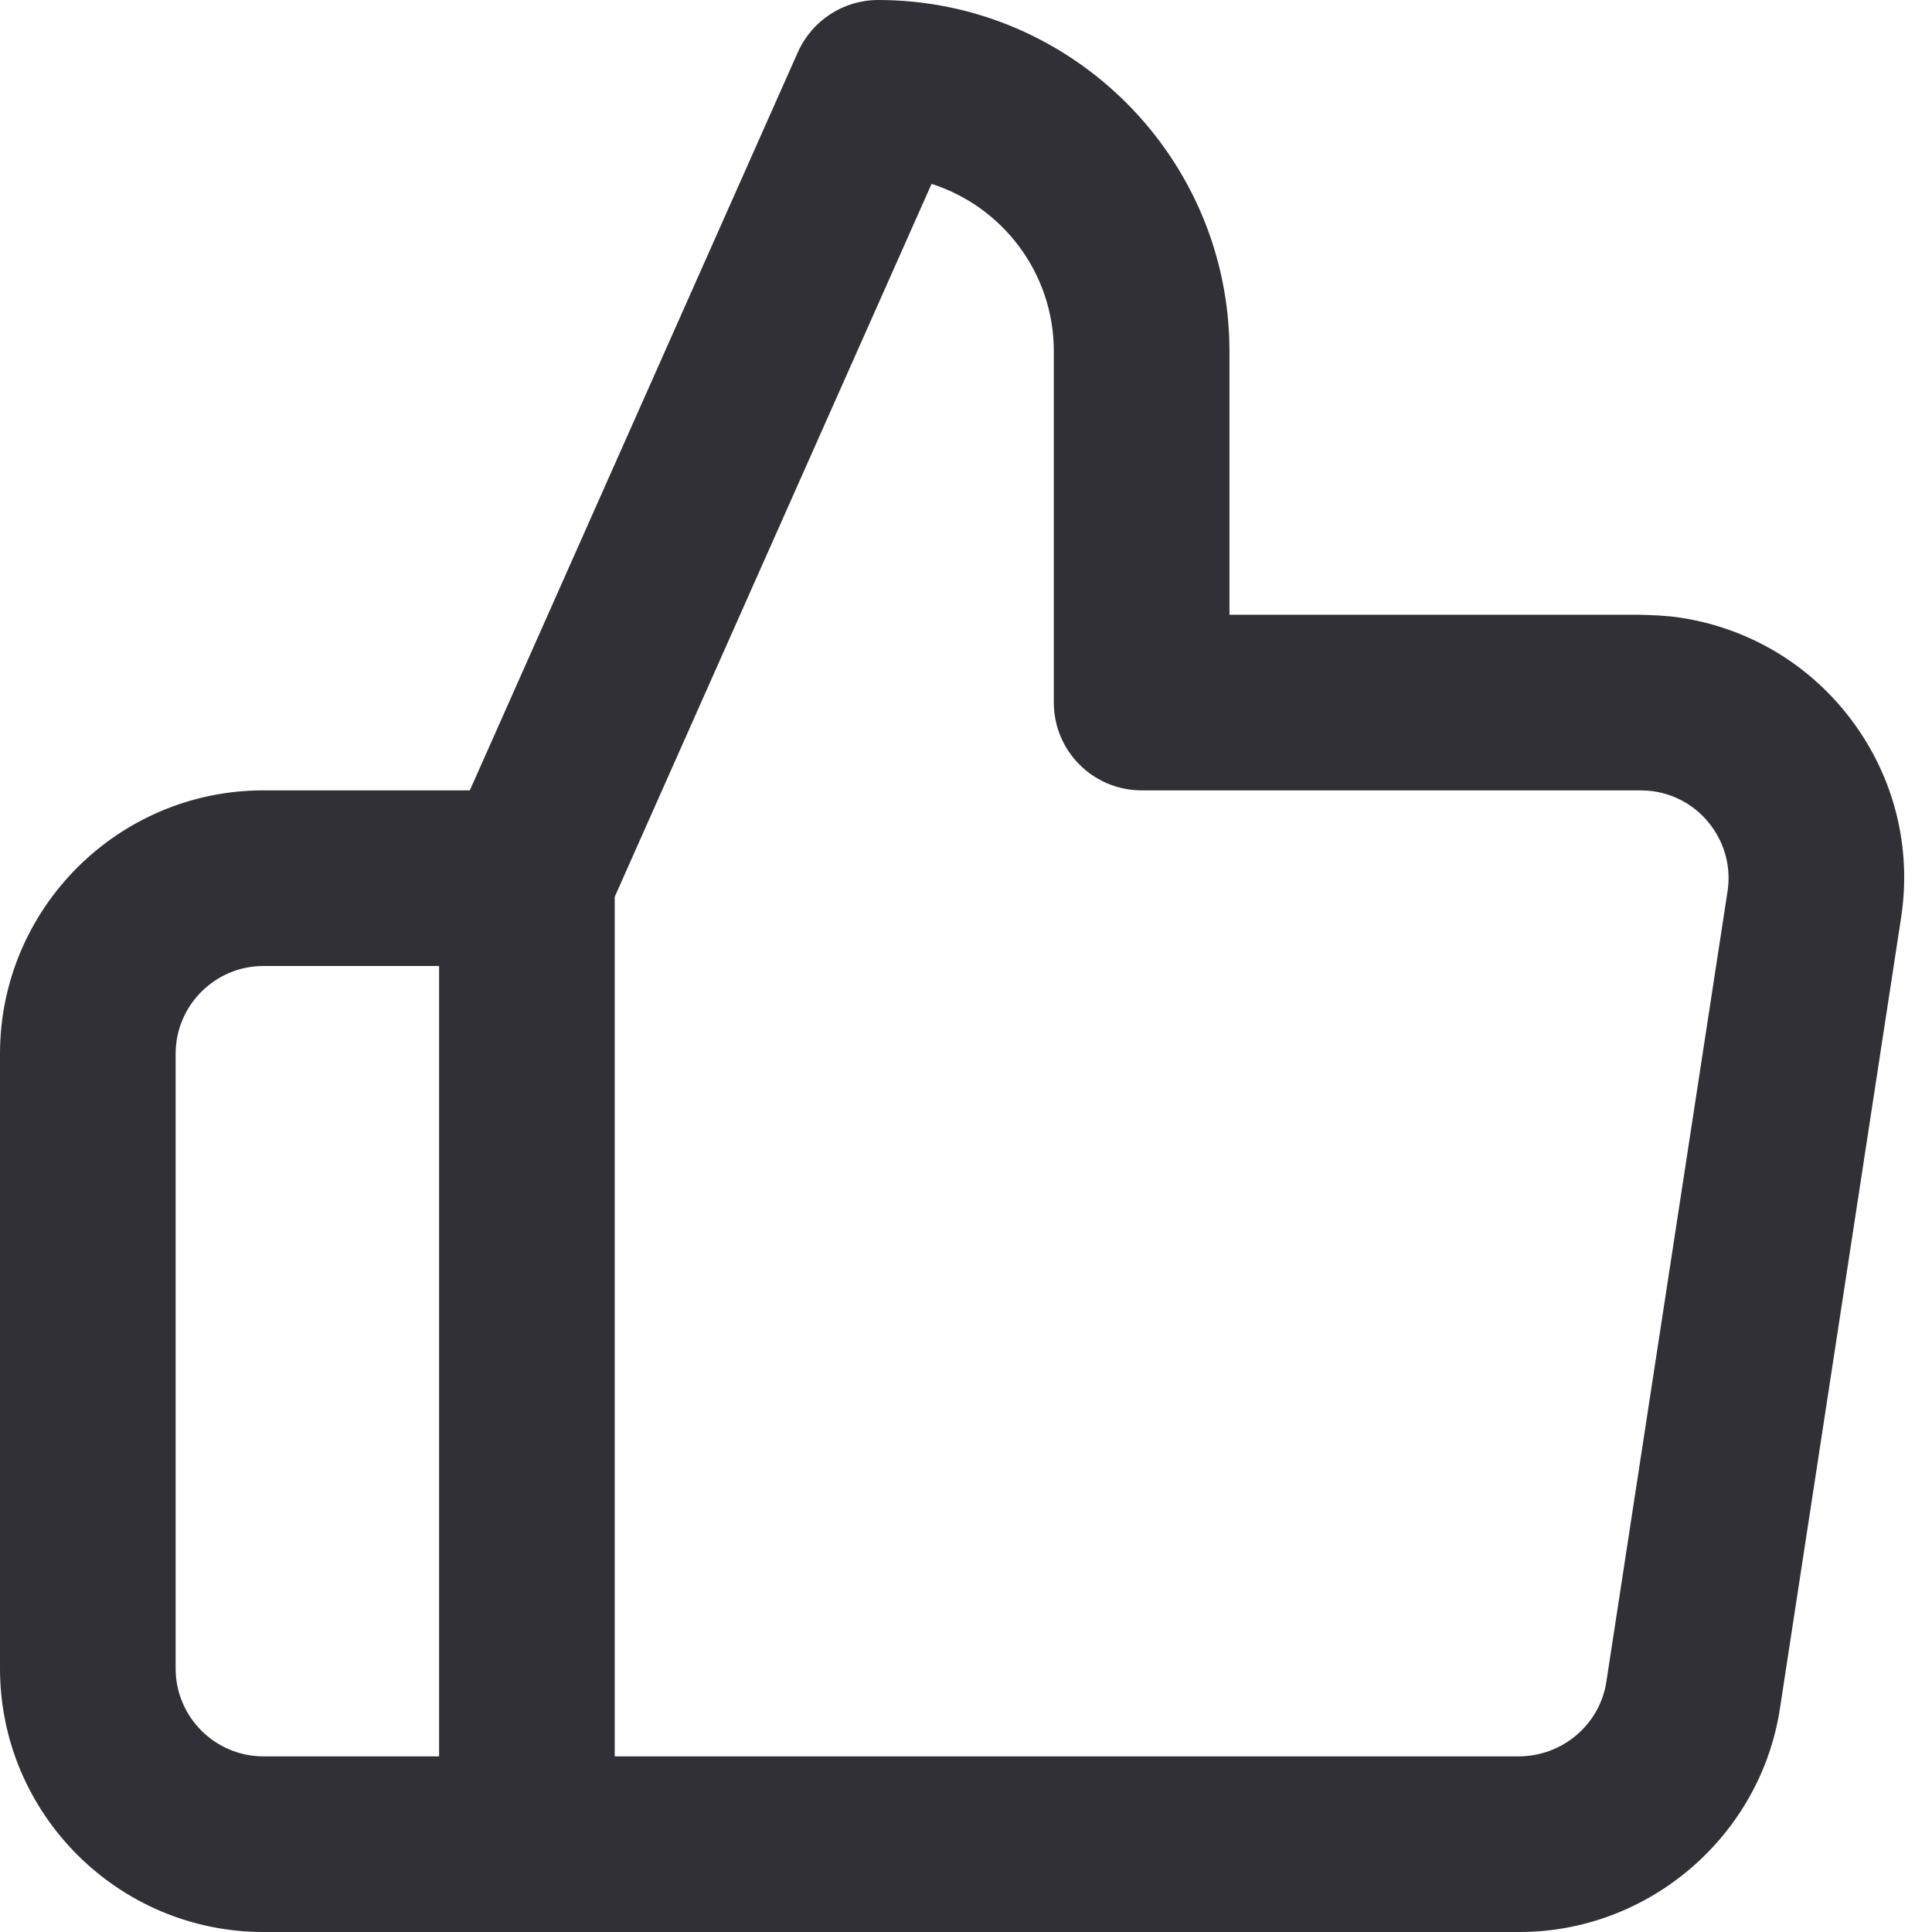
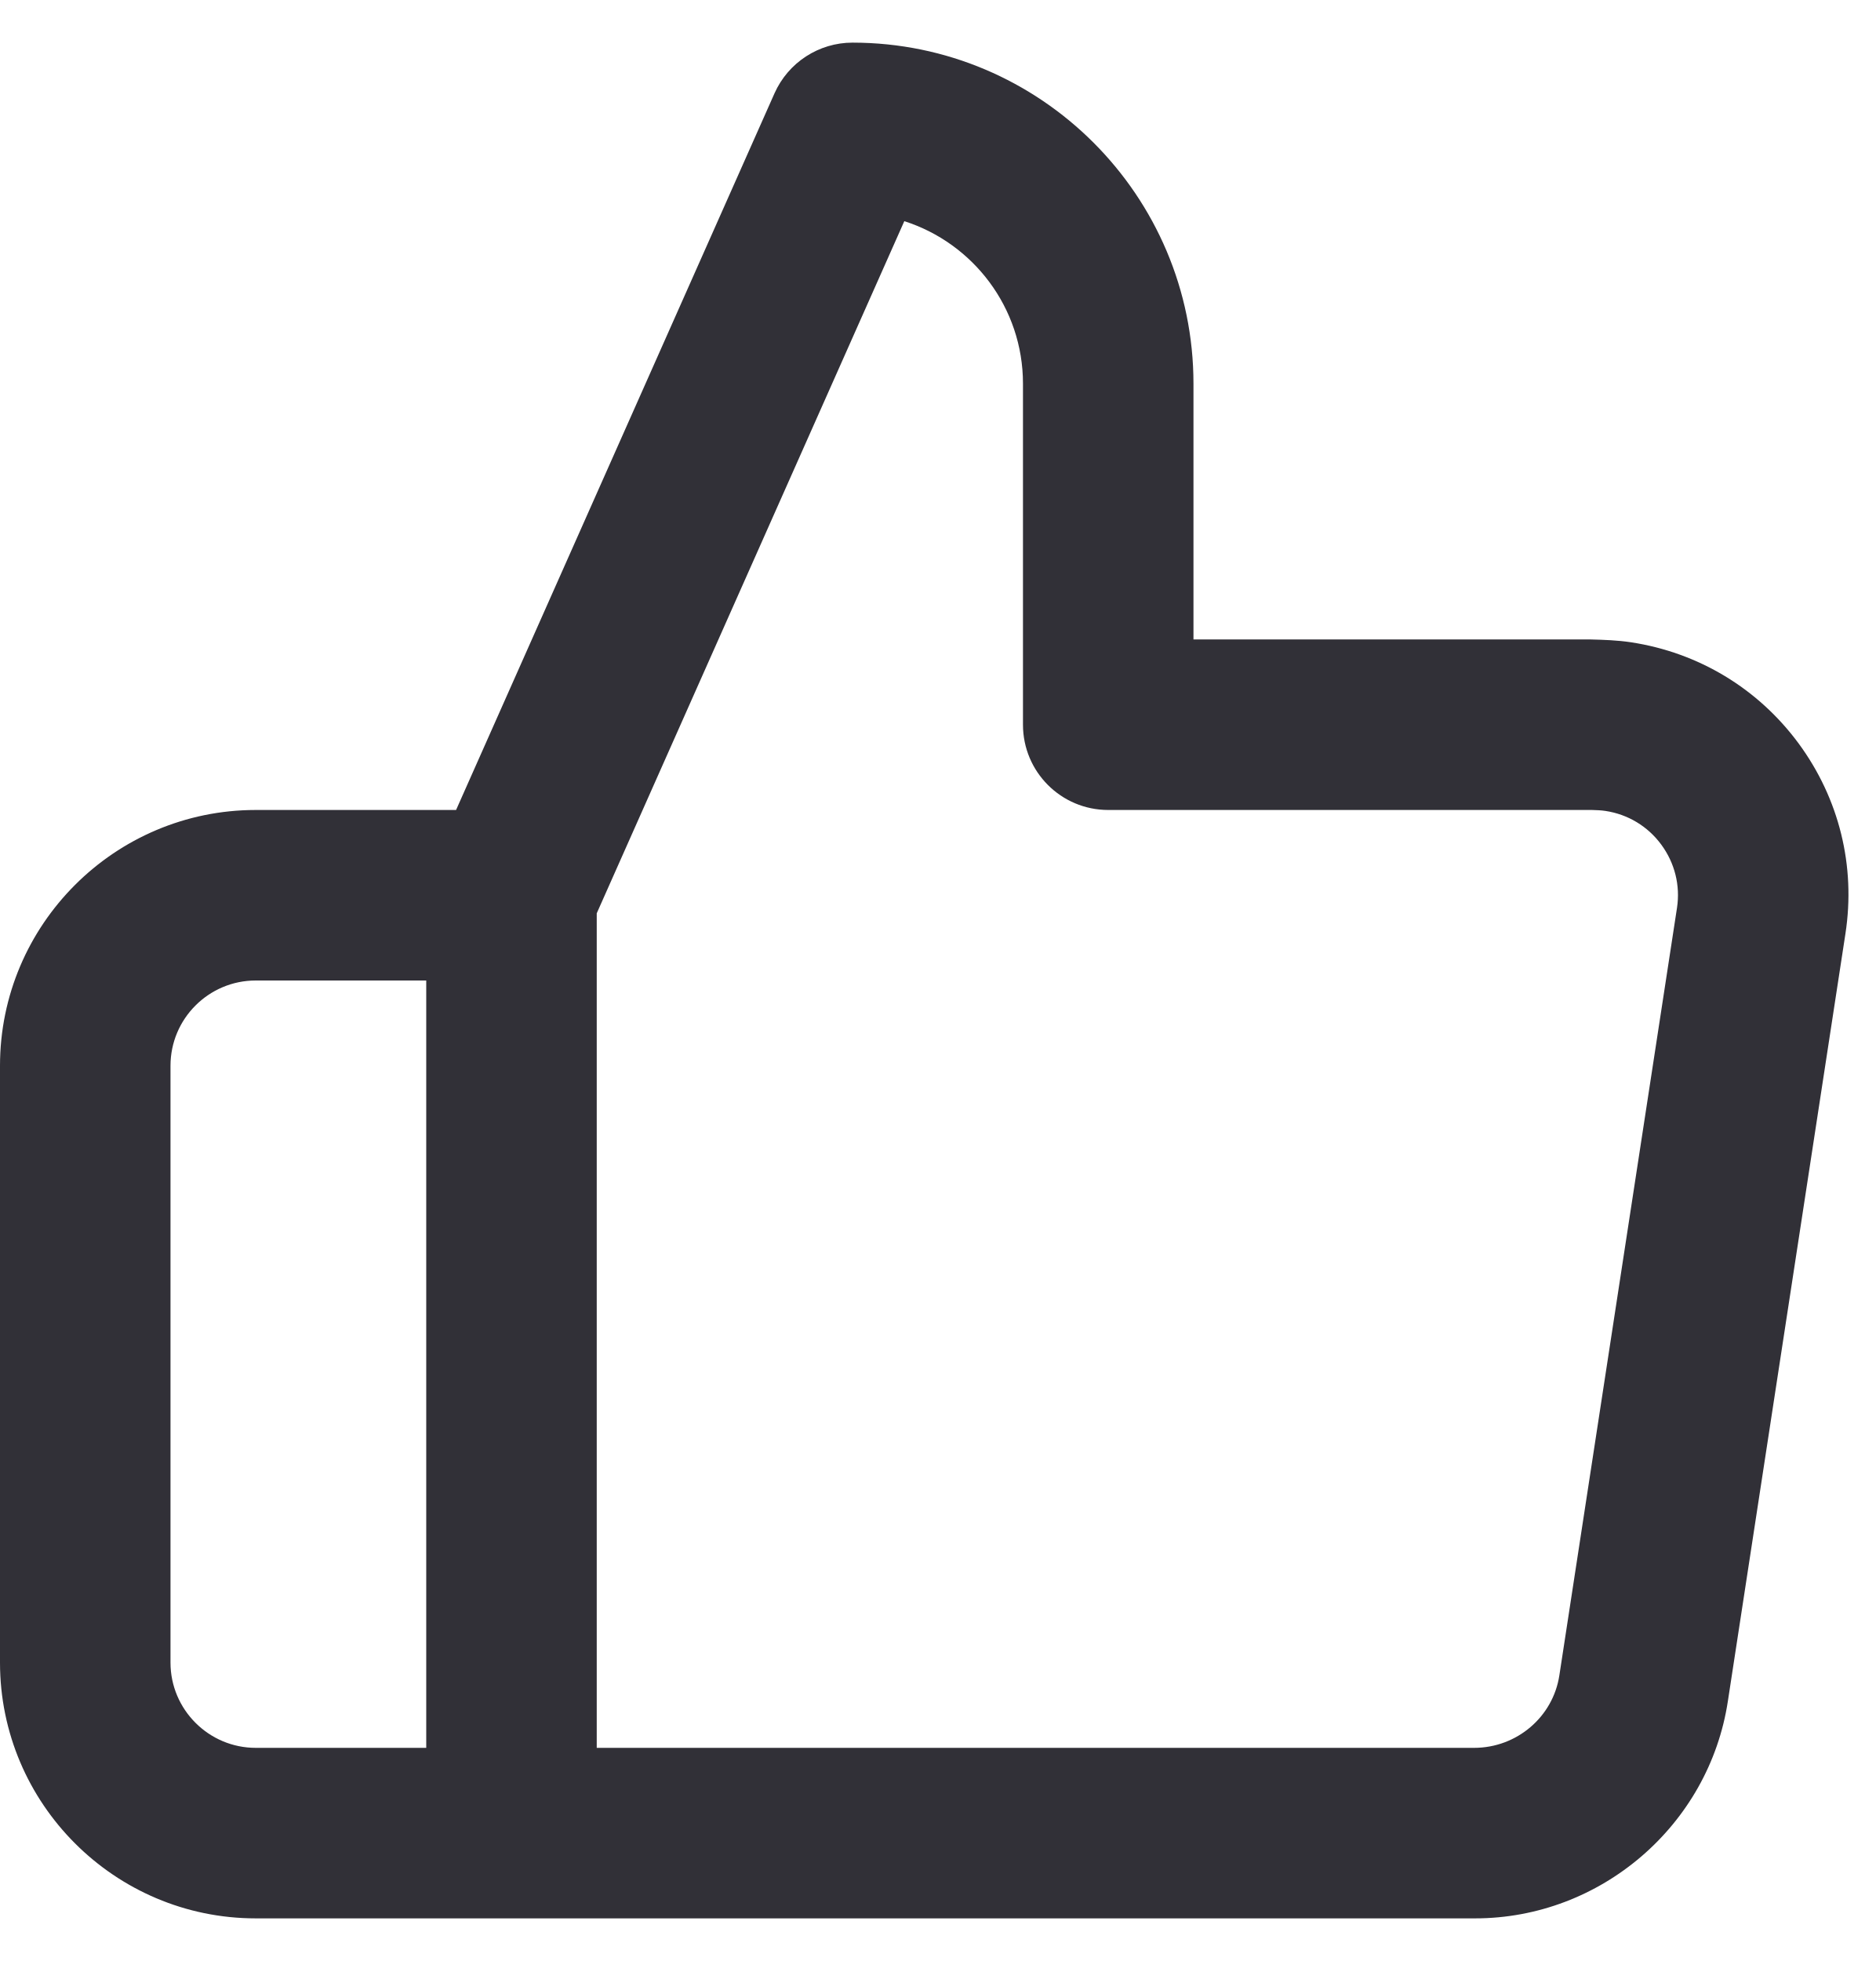
- <svg xmlns="http://www.w3.org/2000/svg" width="22" height="22" viewBox="0 0 22 22" fill="none">
-   <path fill-rule="evenodd" clip-rule="evenodd" d="M18.292 19.15C18.218 19.636 17.794 20 17.292 20H17.28H7V10.212L10.608 2.094C11.415 2.352 12 3.108 12 4V8C12 8.552 12.447 9 13 9H18.674C18.728 9.002 18.78 9.003 18.832 9.011C19.097 9.051 19.33 9.192 19.488 9.407C19.646 9.622 19.712 9.885 19.672 10.148L18.292 19.15ZM5 20H3C2.449 20 2 19.551 2 19V12C2 11.448 2.449 11 3 11H5V20ZM21.099 8.22C20.623 7.575 19.925 7.154 19.132 7.033C18.972 7.009 18.814 7.004 18.66 7H14V4C14 1.794 12.206 0 10 0C9.605 0 9.247 0.233 9.086 0.593L5.35 9H3C1.346 9 0 10.345 0 12V19C0 20.654 1.346 22 3 22H17.269H17.304C18.776 22 20.048 20.909 20.269 19.451L21.648 10.45C21.77 9.657 21.574 8.866 21.099 8.22Z" fill="#313037" />
+ <svg xmlns="http://www.w3.org/2000/svg" width="22" height="23" viewBox="0 0 22 23" fill="none">
+   <path fill-rule="evenodd" clip-rule="evenodd" d="M18.292 19.65C18.218 20.136 17.794 20.5 17.292 20.5H17.28H7V10.712L10.608 2.594C11.415 2.852 12 3.608 12 4.5V8.5C12 9.052 12.447 9.5 13 9.5H18.674C18.728 9.502 18.78 9.503 18.832 9.511C19.097 9.551 19.33 9.692 19.488 9.907C19.646 10.122 19.712 10.385 19.672 10.648L18.292 19.65ZM5 20.5H3C2.449 20.5 2 20.051 2 19.5V12.5C2 11.948 2.449 11.5 3 11.5H5V20.5ZM21.099 8.72C20.623 8.075 19.925 7.654 19.132 7.533C18.972 7.509 18.814 7.504 18.66 7.5H14V4.5C14 2.294 12.206 0.5 10 0.5C9.605 0.5 9.247 0.733 9.086 1.093L5.35 9.5H3C1.346 9.5 0 10.845 0 12.5V19.5C0 21.154 1.346 22.5 3 22.5H17.269H17.304C18.776 22.5 20.048 21.409 20.269 19.951L21.648 10.95C21.77 10.157 21.574 9.366 21.099 8.72Z" fill="#313037" />
</svg>
